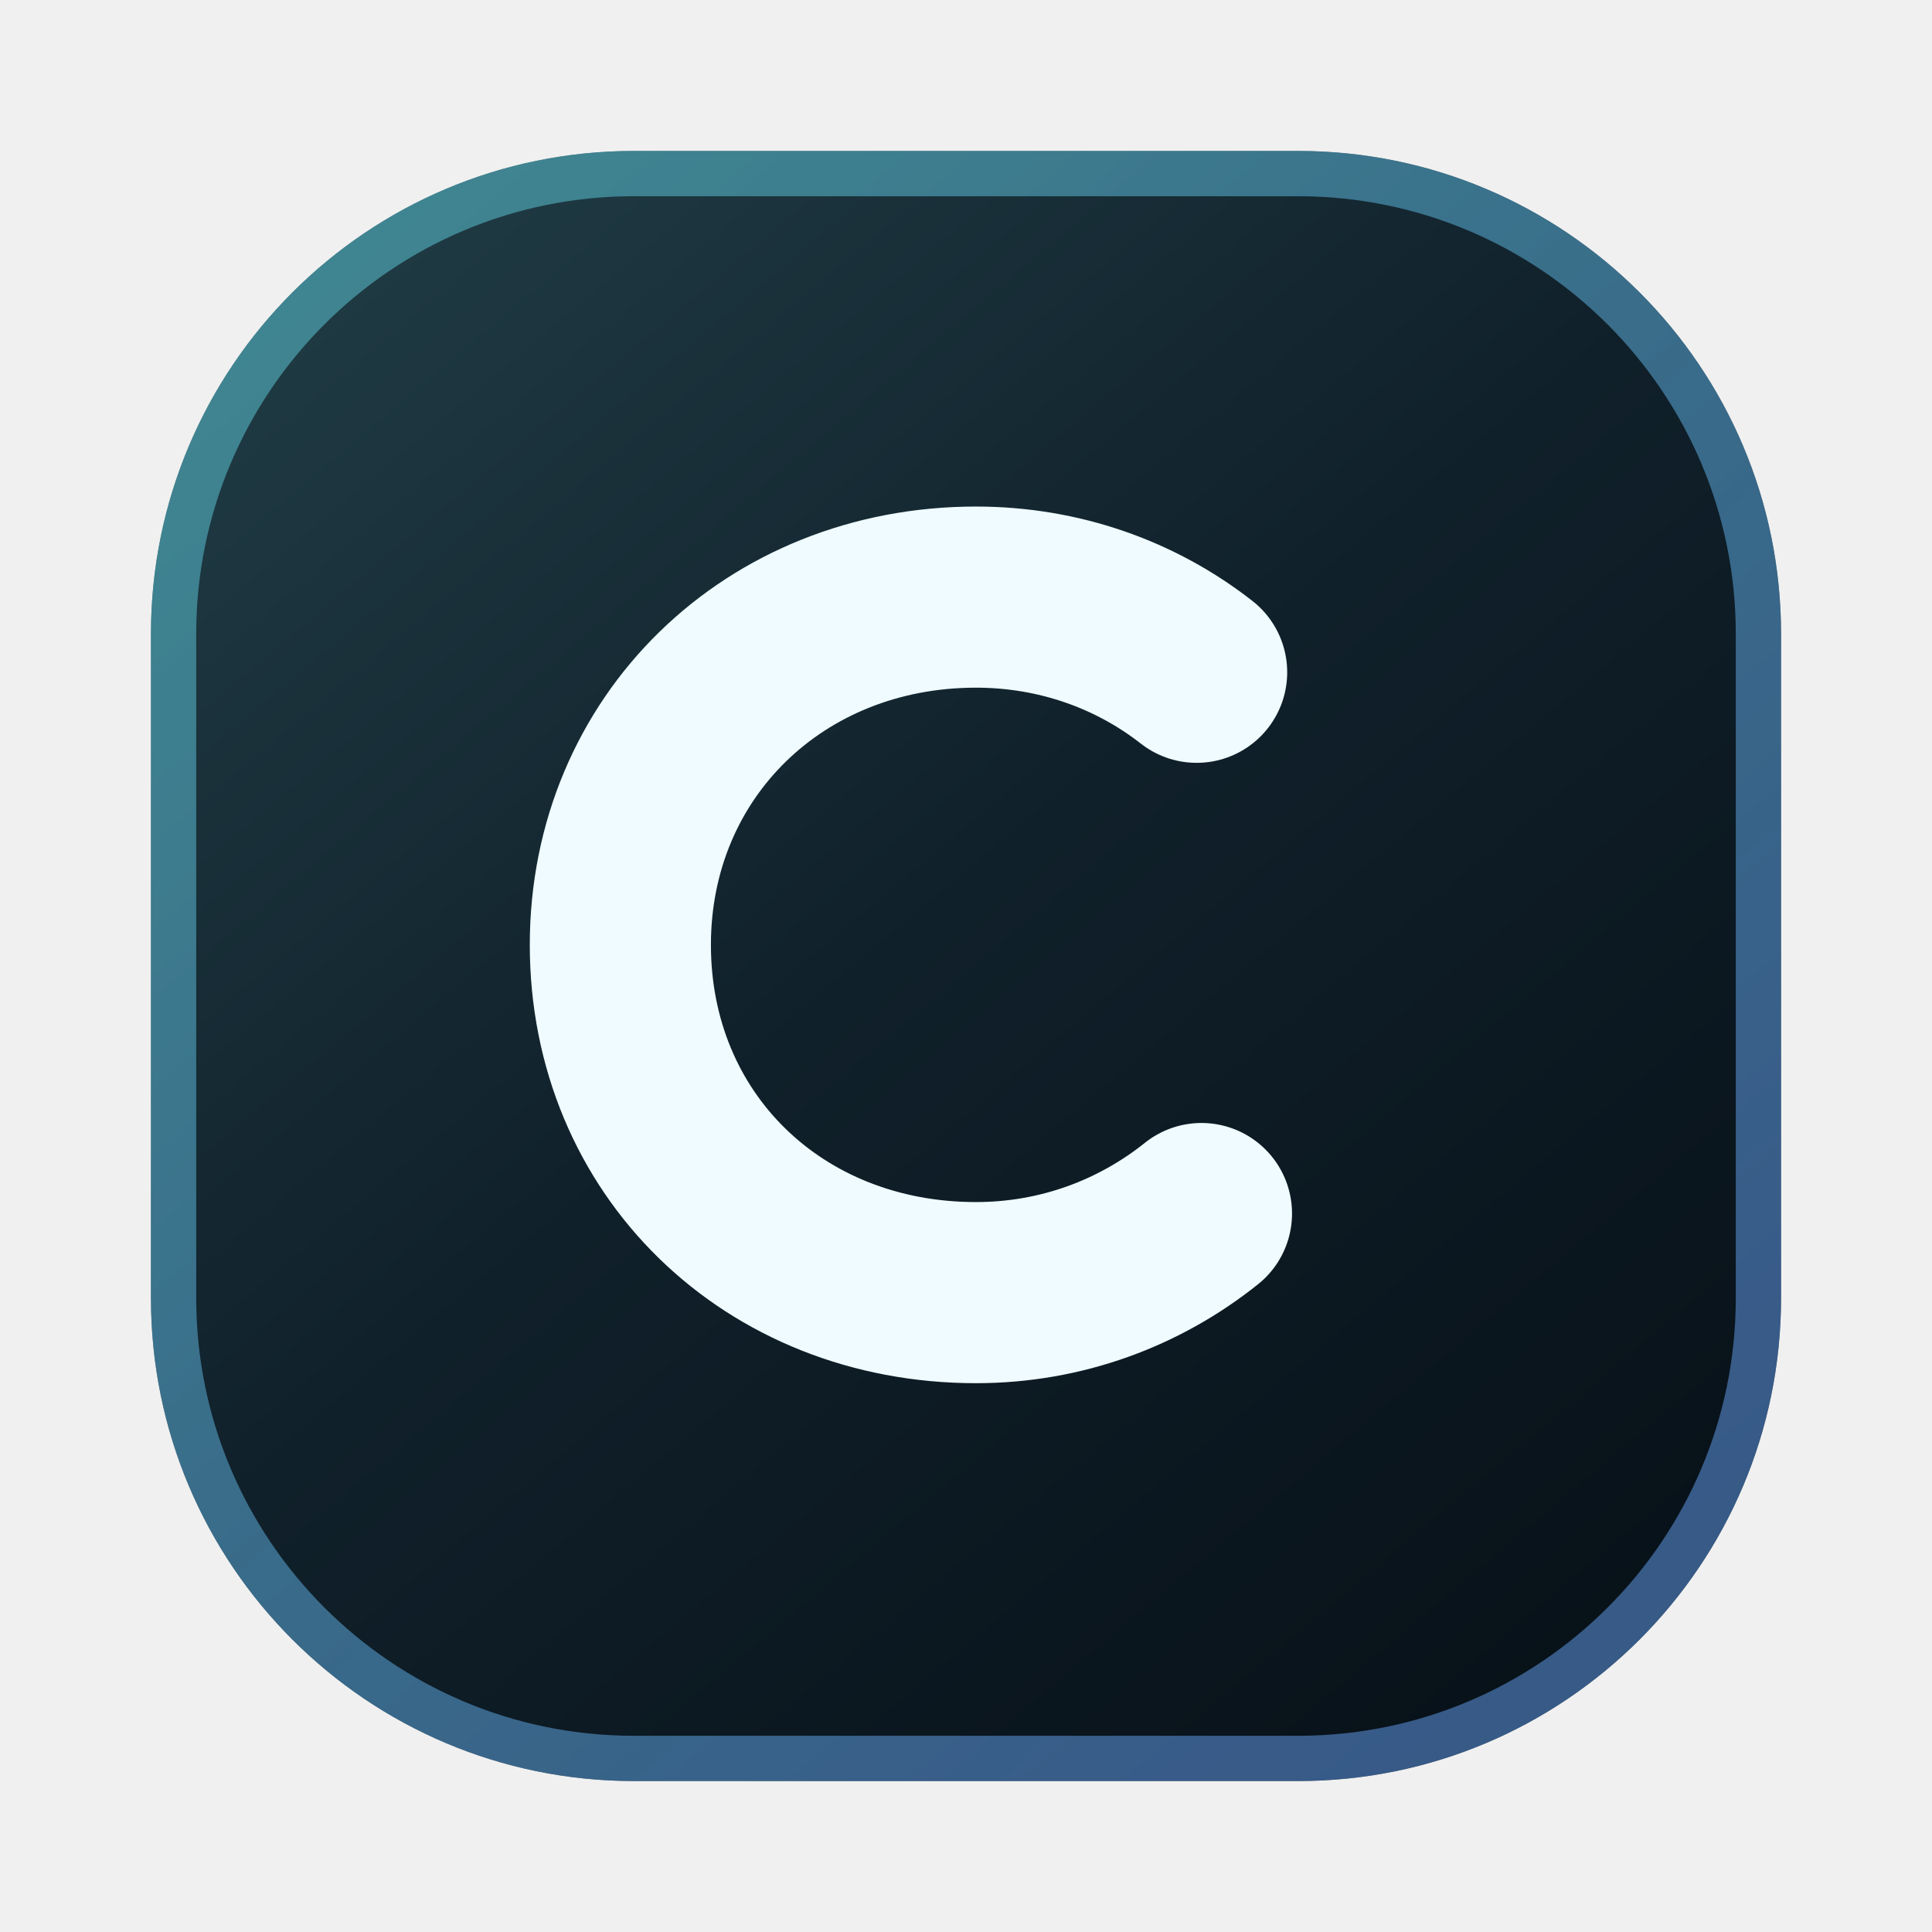
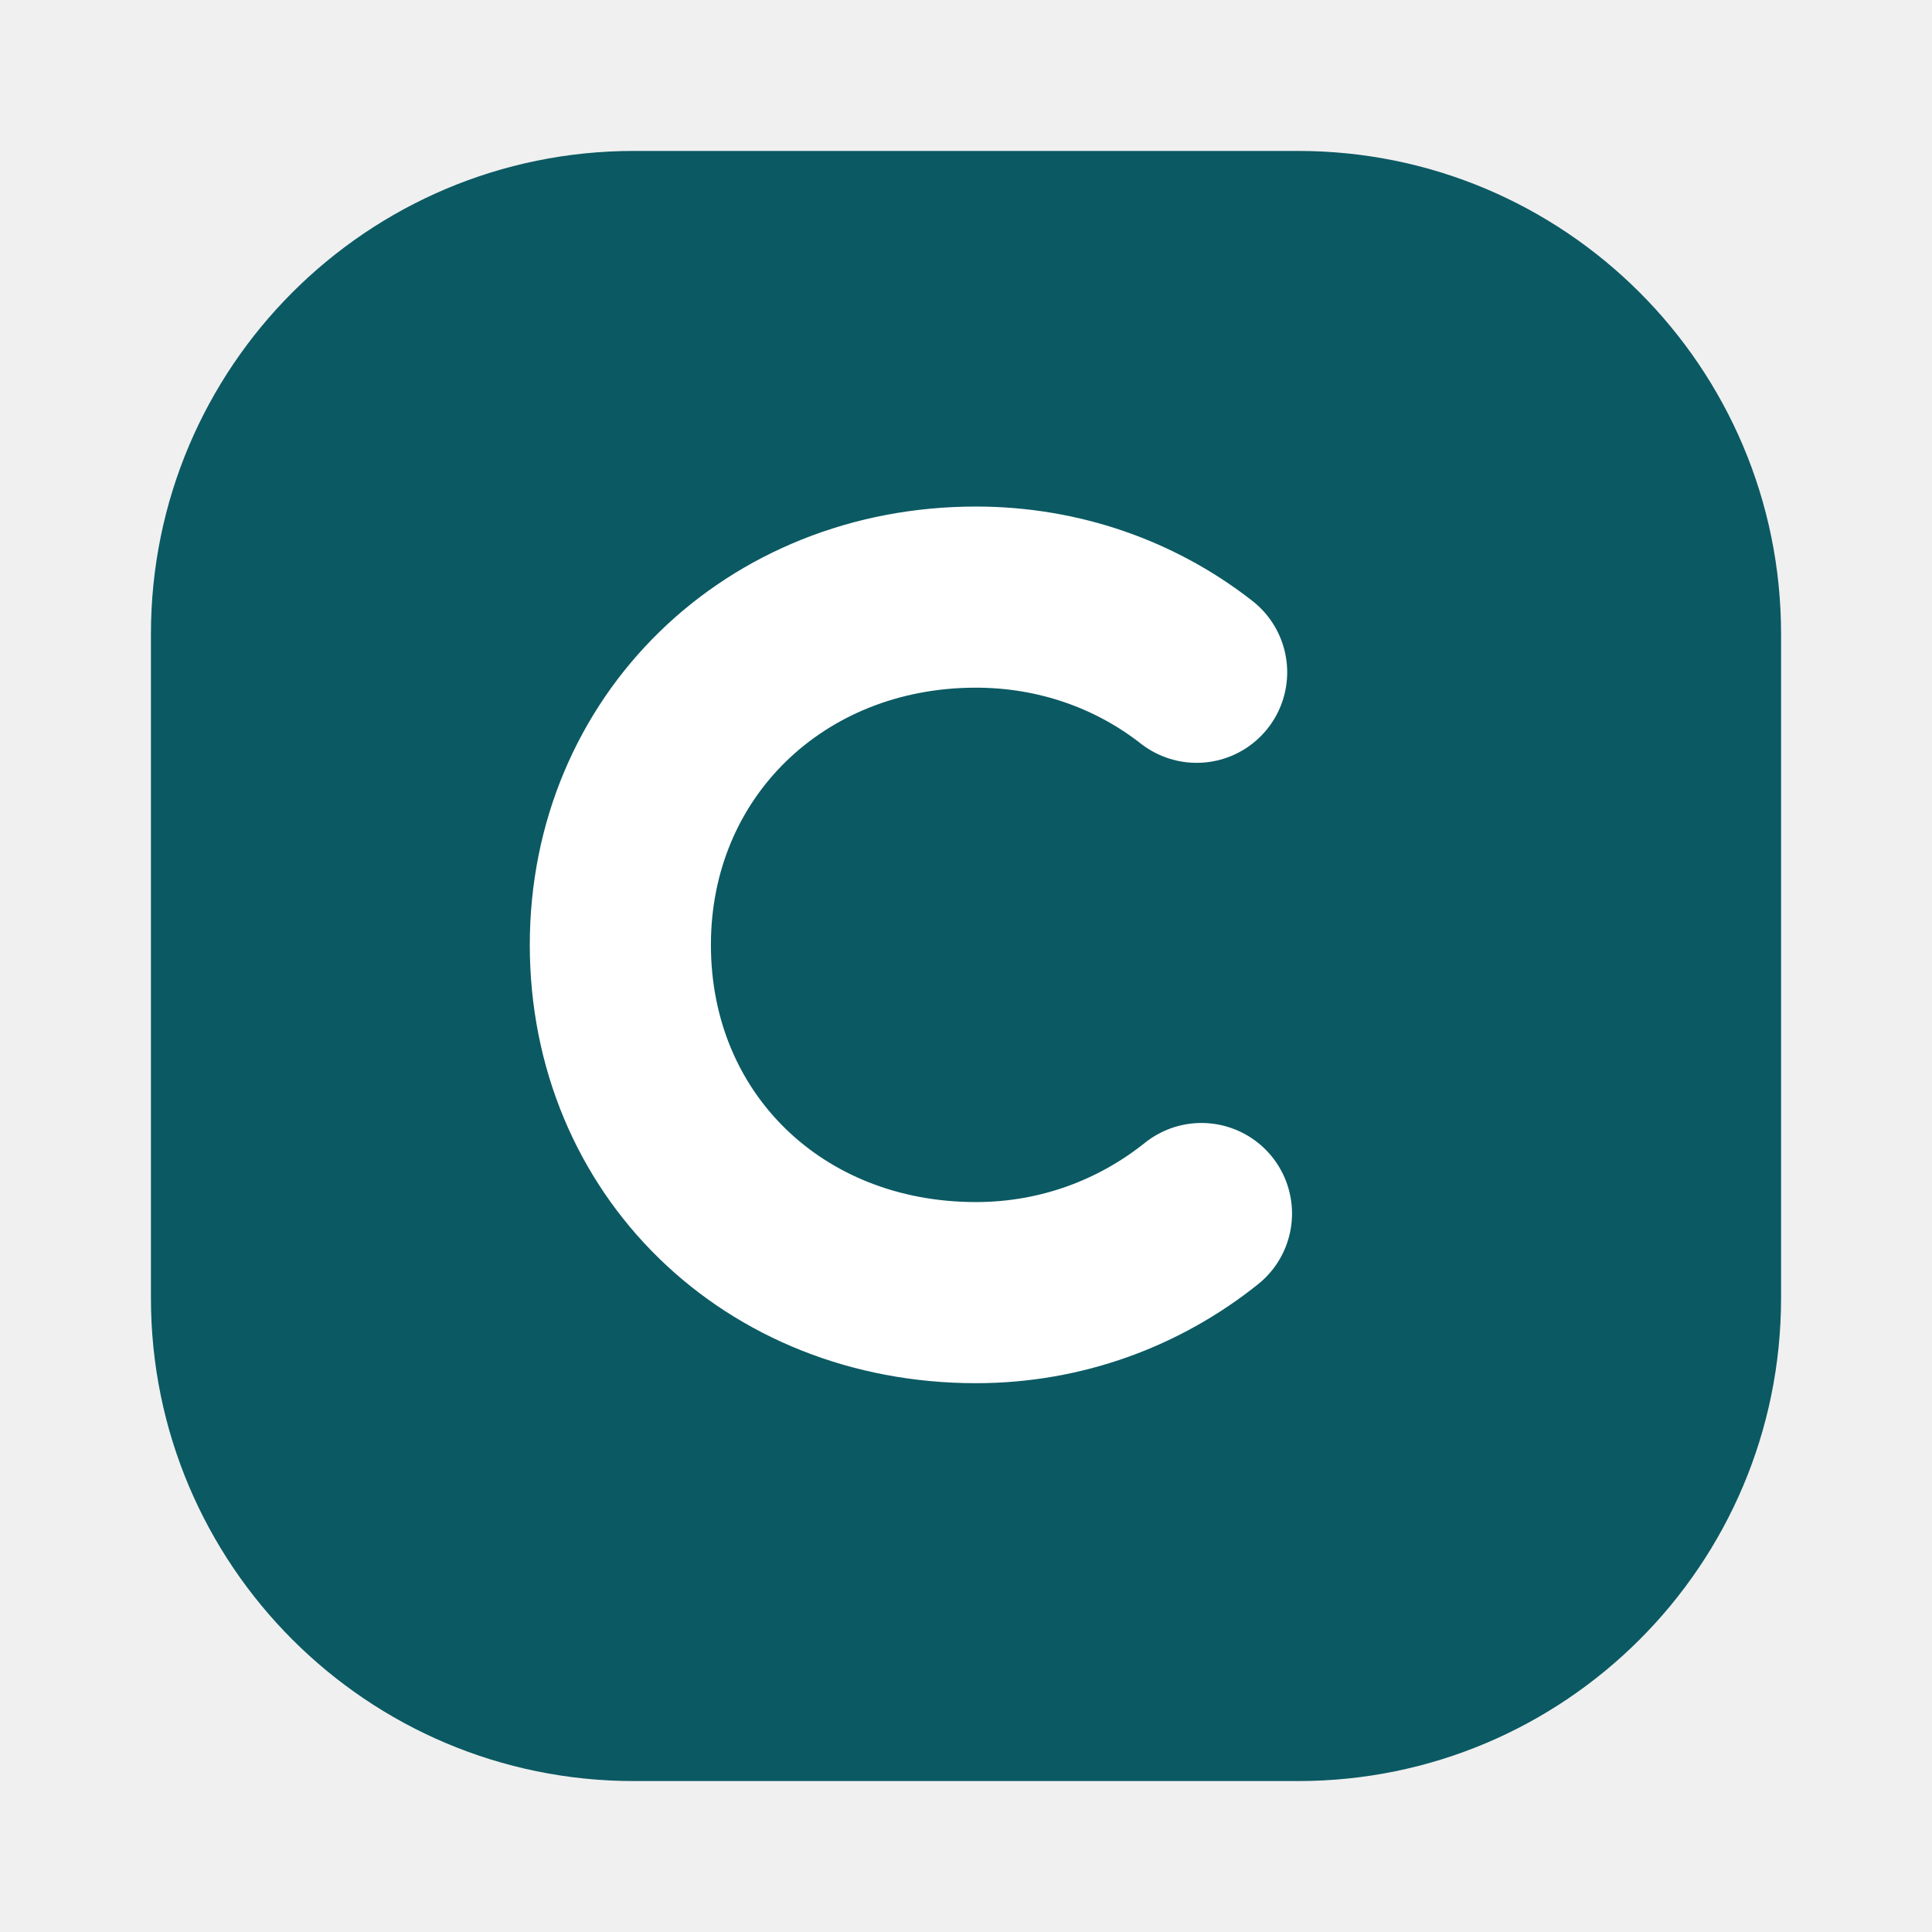
<svg xmlns="http://www.w3.org/2000/svg" viewBox="0 0 64 64" role="img" aria-label="COIComply">
-   <defs>
-     <linearGradient id="bg" x1="12" y1="8" x2="54" y2="58" gradientUnits="userSpaceOnUse">
-       <stop stop-color="#1f3a43" />
-       <stop offset="0.45" stop-color="#10202a" />
-       <stop offset="1" stop-color="#071017" />
-     </linearGradient>
-     <linearGradient id="stroke" x1="15" y1="10" x2="50" y2="52" gradientUnits="userSpaceOnUse">
-       <stop stop-color="#62d4e6" />
-       <stop offset="1" stop-color="#6aa8ff" />
-     </linearGradient>
-   </defs>
-   <rect x="5" y="5" width="54" height="54" rx="16" fill="url(#bg)" />
-   <rect x="5.75" y="5.75" width="52.5" height="52.5" rx="15.25" fill="none" stroke="url(#stroke)" stroke-opacity="0.48" stroke-width="1.5" />
-   <path d="M39.8 40.2c-2.05 1.64-4.64 2.62-7.47 2.62-6.72 0-11.78-4.93-11.78-11.52 0-6.55 5.1-11.52 11.78-11.52 2.75 0 5.29.91 7.31 2.49" fill="none" stroke="#effbff" stroke-width="6" stroke-linecap="round" />
+   <rect x="5" y="5" width="54" height="54" rx="16" fill="#0b5963" />
+   <path d="M39.8 40.2c-2.05 1.64-4.64 2.62-7.47 2.62-6.72 0-11.78-4.93-11.78-11.52 0-6.55 5.1-11.52 11.78-11.52 2.75 0 5.29.91 7.31 2.49" fill="none" stroke="#ffffff" stroke-width="6" stroke-linecap="round" />
</svg>
